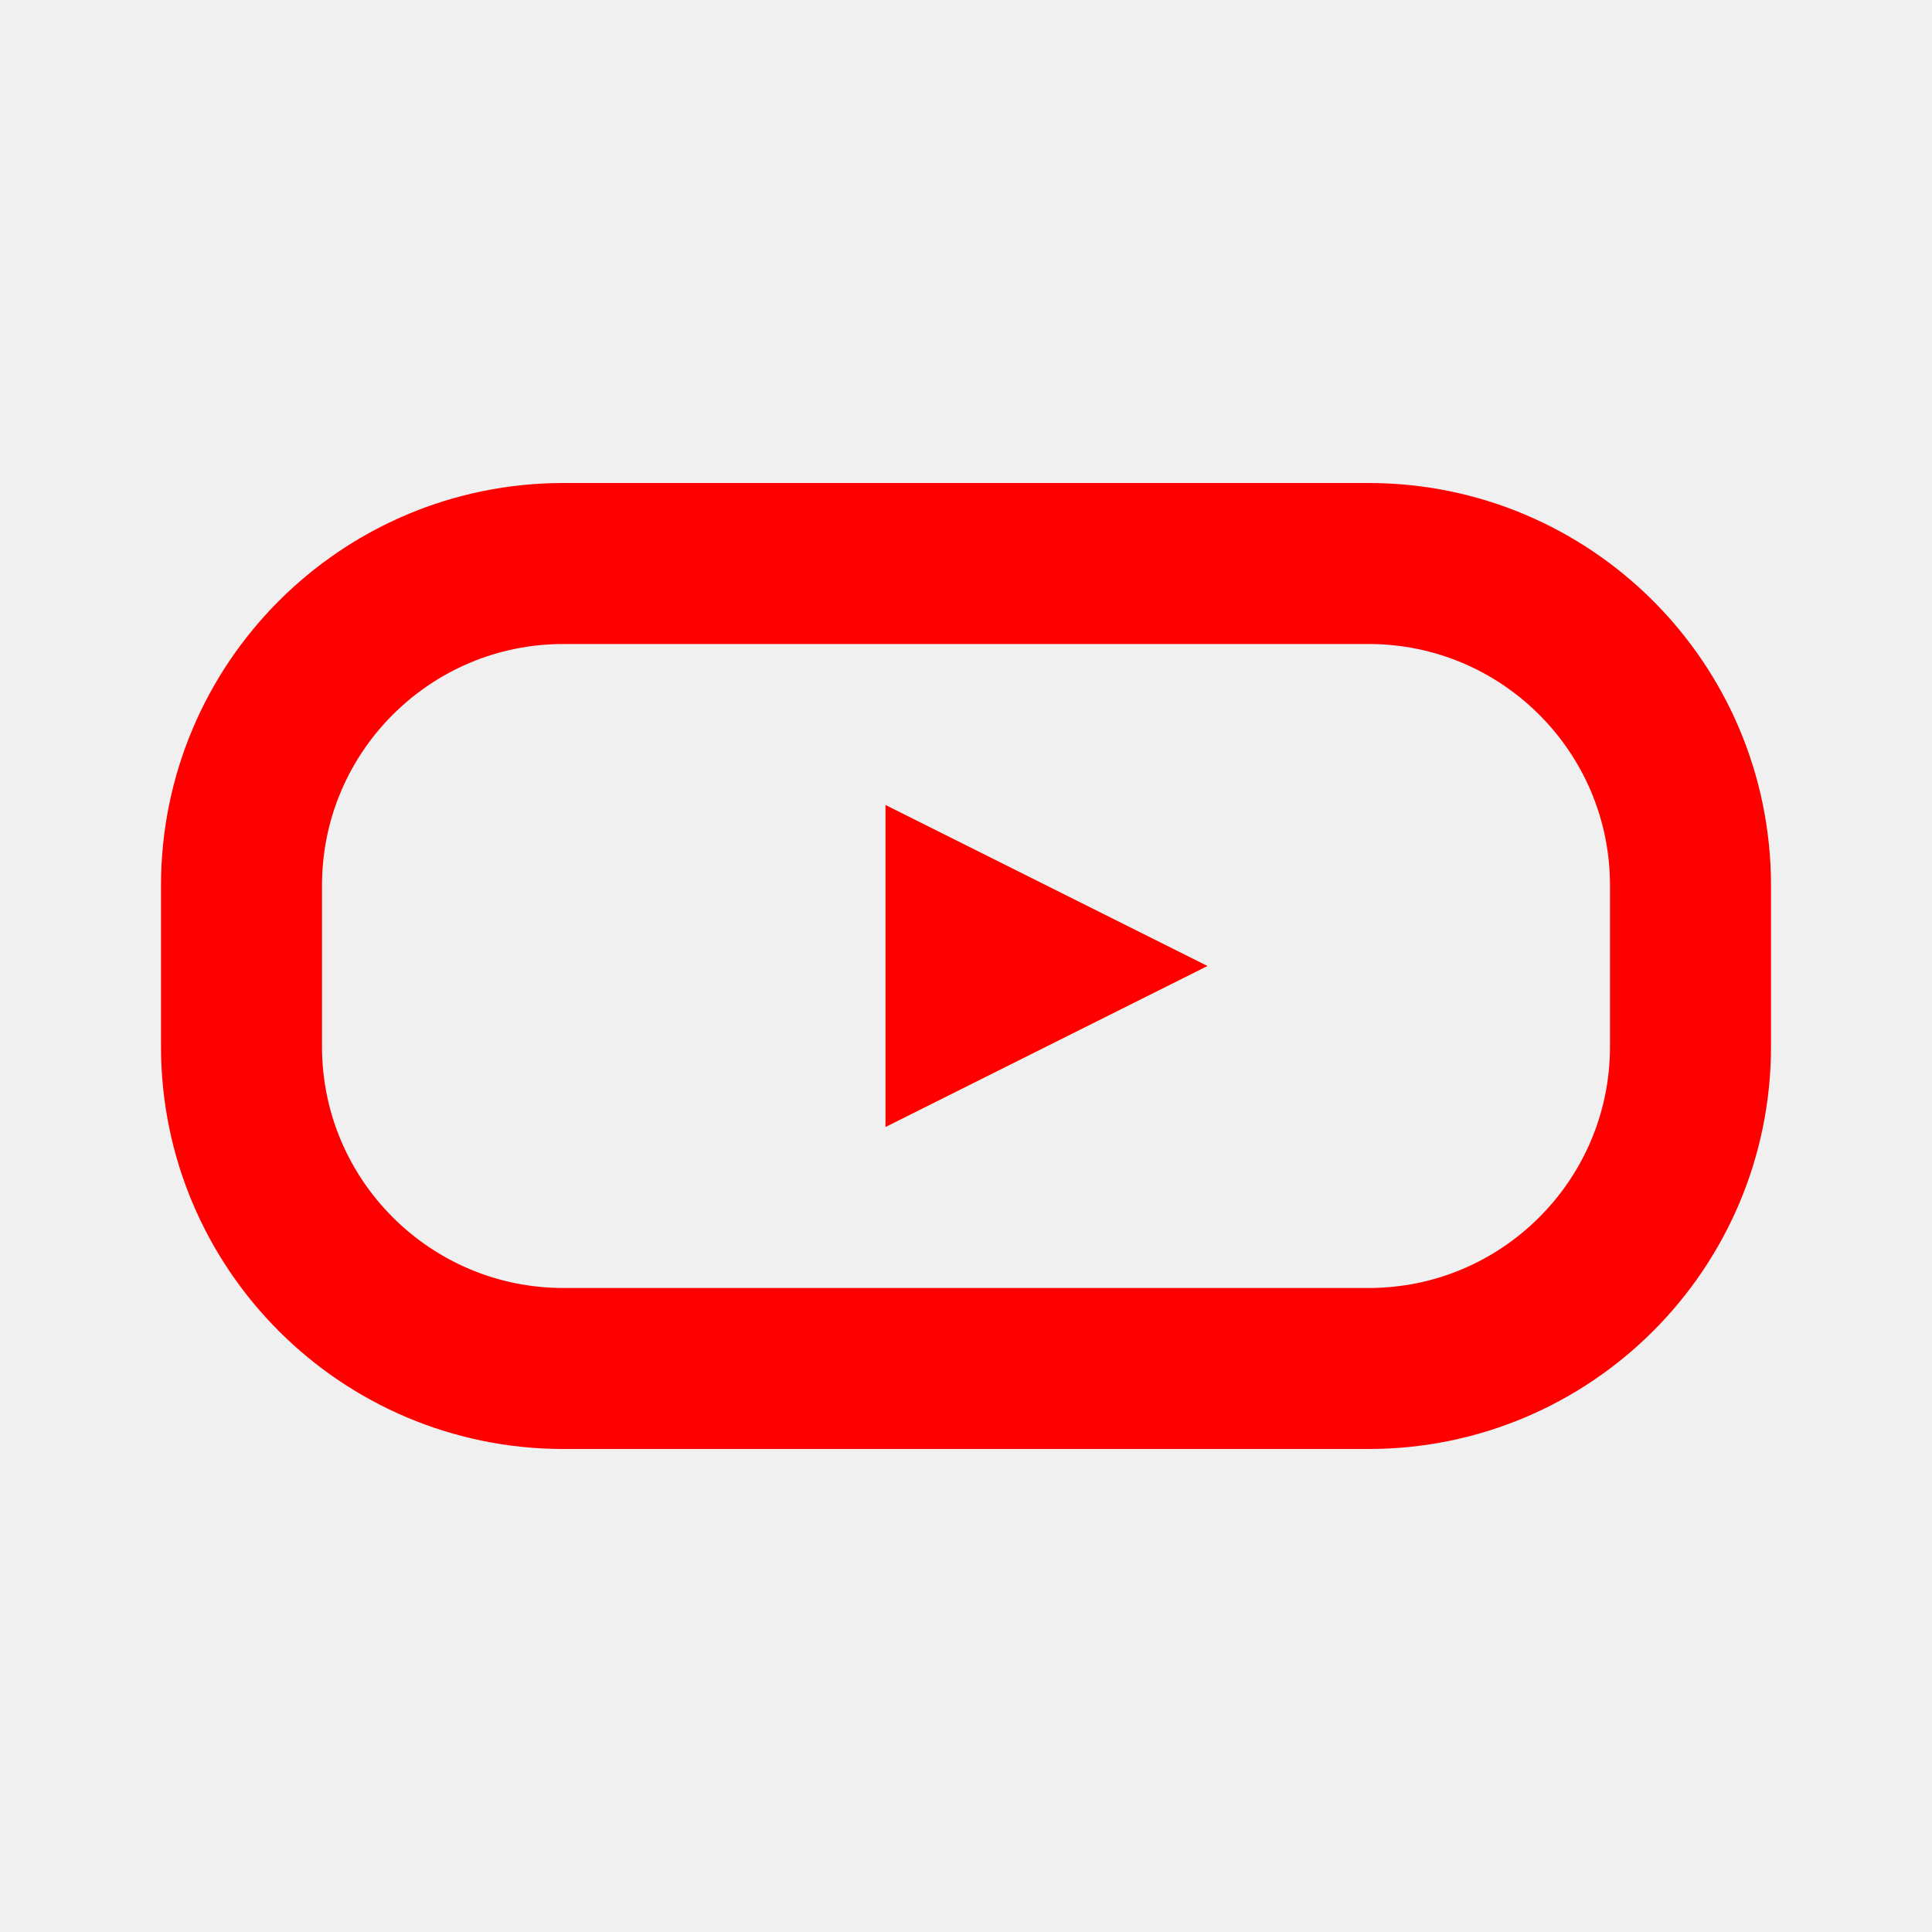
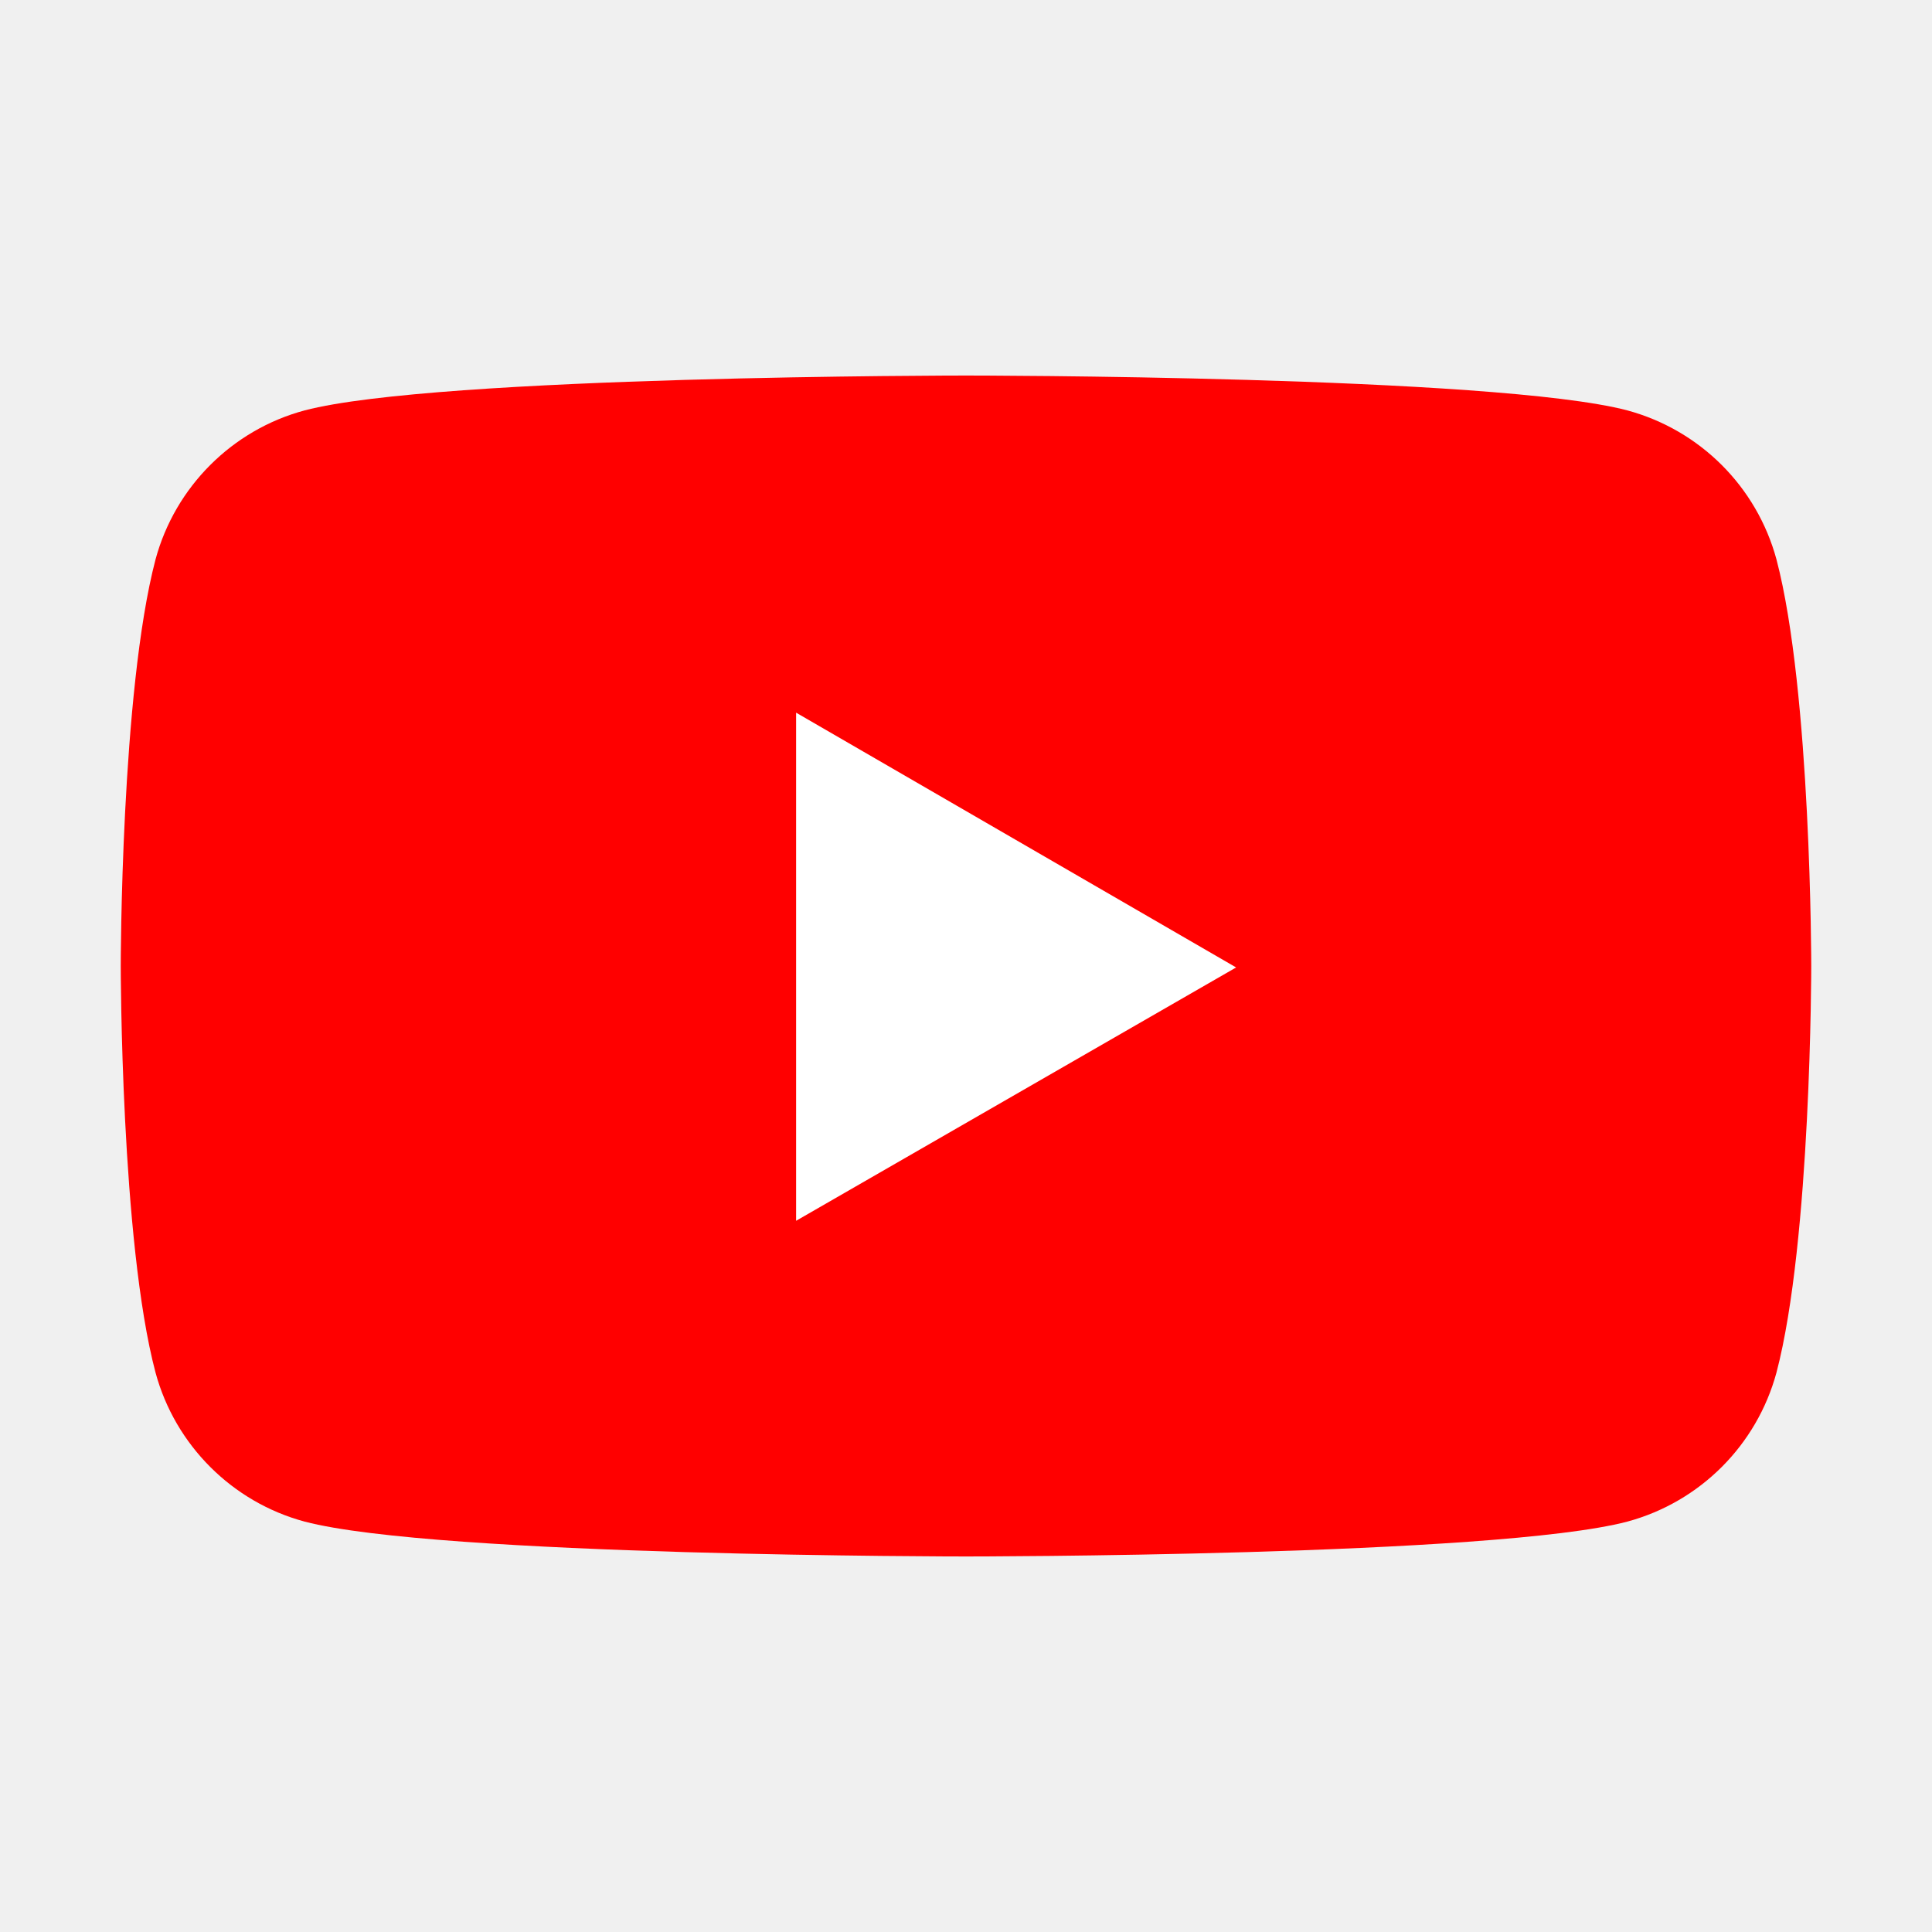
- <svg xmlns="http://www.w3.org/2000/svg" viewBox="0 0 24 24" width="16" height="16" fill="none">
-   <rect x="3" y="7" width="18" height="10" rx="4" stroke="#FF0000" stroke-width="2" />
-   <path d="M11 10l4 2-4 2v-4z" fill="#FF0000" />
+ <svg xmlns="http://www.w3.org/2000/svg" width="800px" height="800px" viewBox="0 0 16 16" fill="none">
+   <path fill="red" d="M14.712 4.633a1.754 1.754 0 00-1.234-1.234C12.382 3.11 8 3.11 8 3.11s-4.382 0-5.478.289c-.6.161-1.072.634-1.234 1.234C1 5.728 1 8 1 8s0 2.283.288 3.367c.162.6.635 1.073 1.234 1.234C3.618 12.89 8 12.89 8 12.89s4.382 0 5.478-.289a1.754 1.754 0 001.234-1.234C15 10.272 15 8 15 8s0-2.272-.288-3.367z" />
+   <path fill="#ffffff" d="M6.593 10.11l3.644-2.098-3.644-2.11v4.208z" />
</svg>
